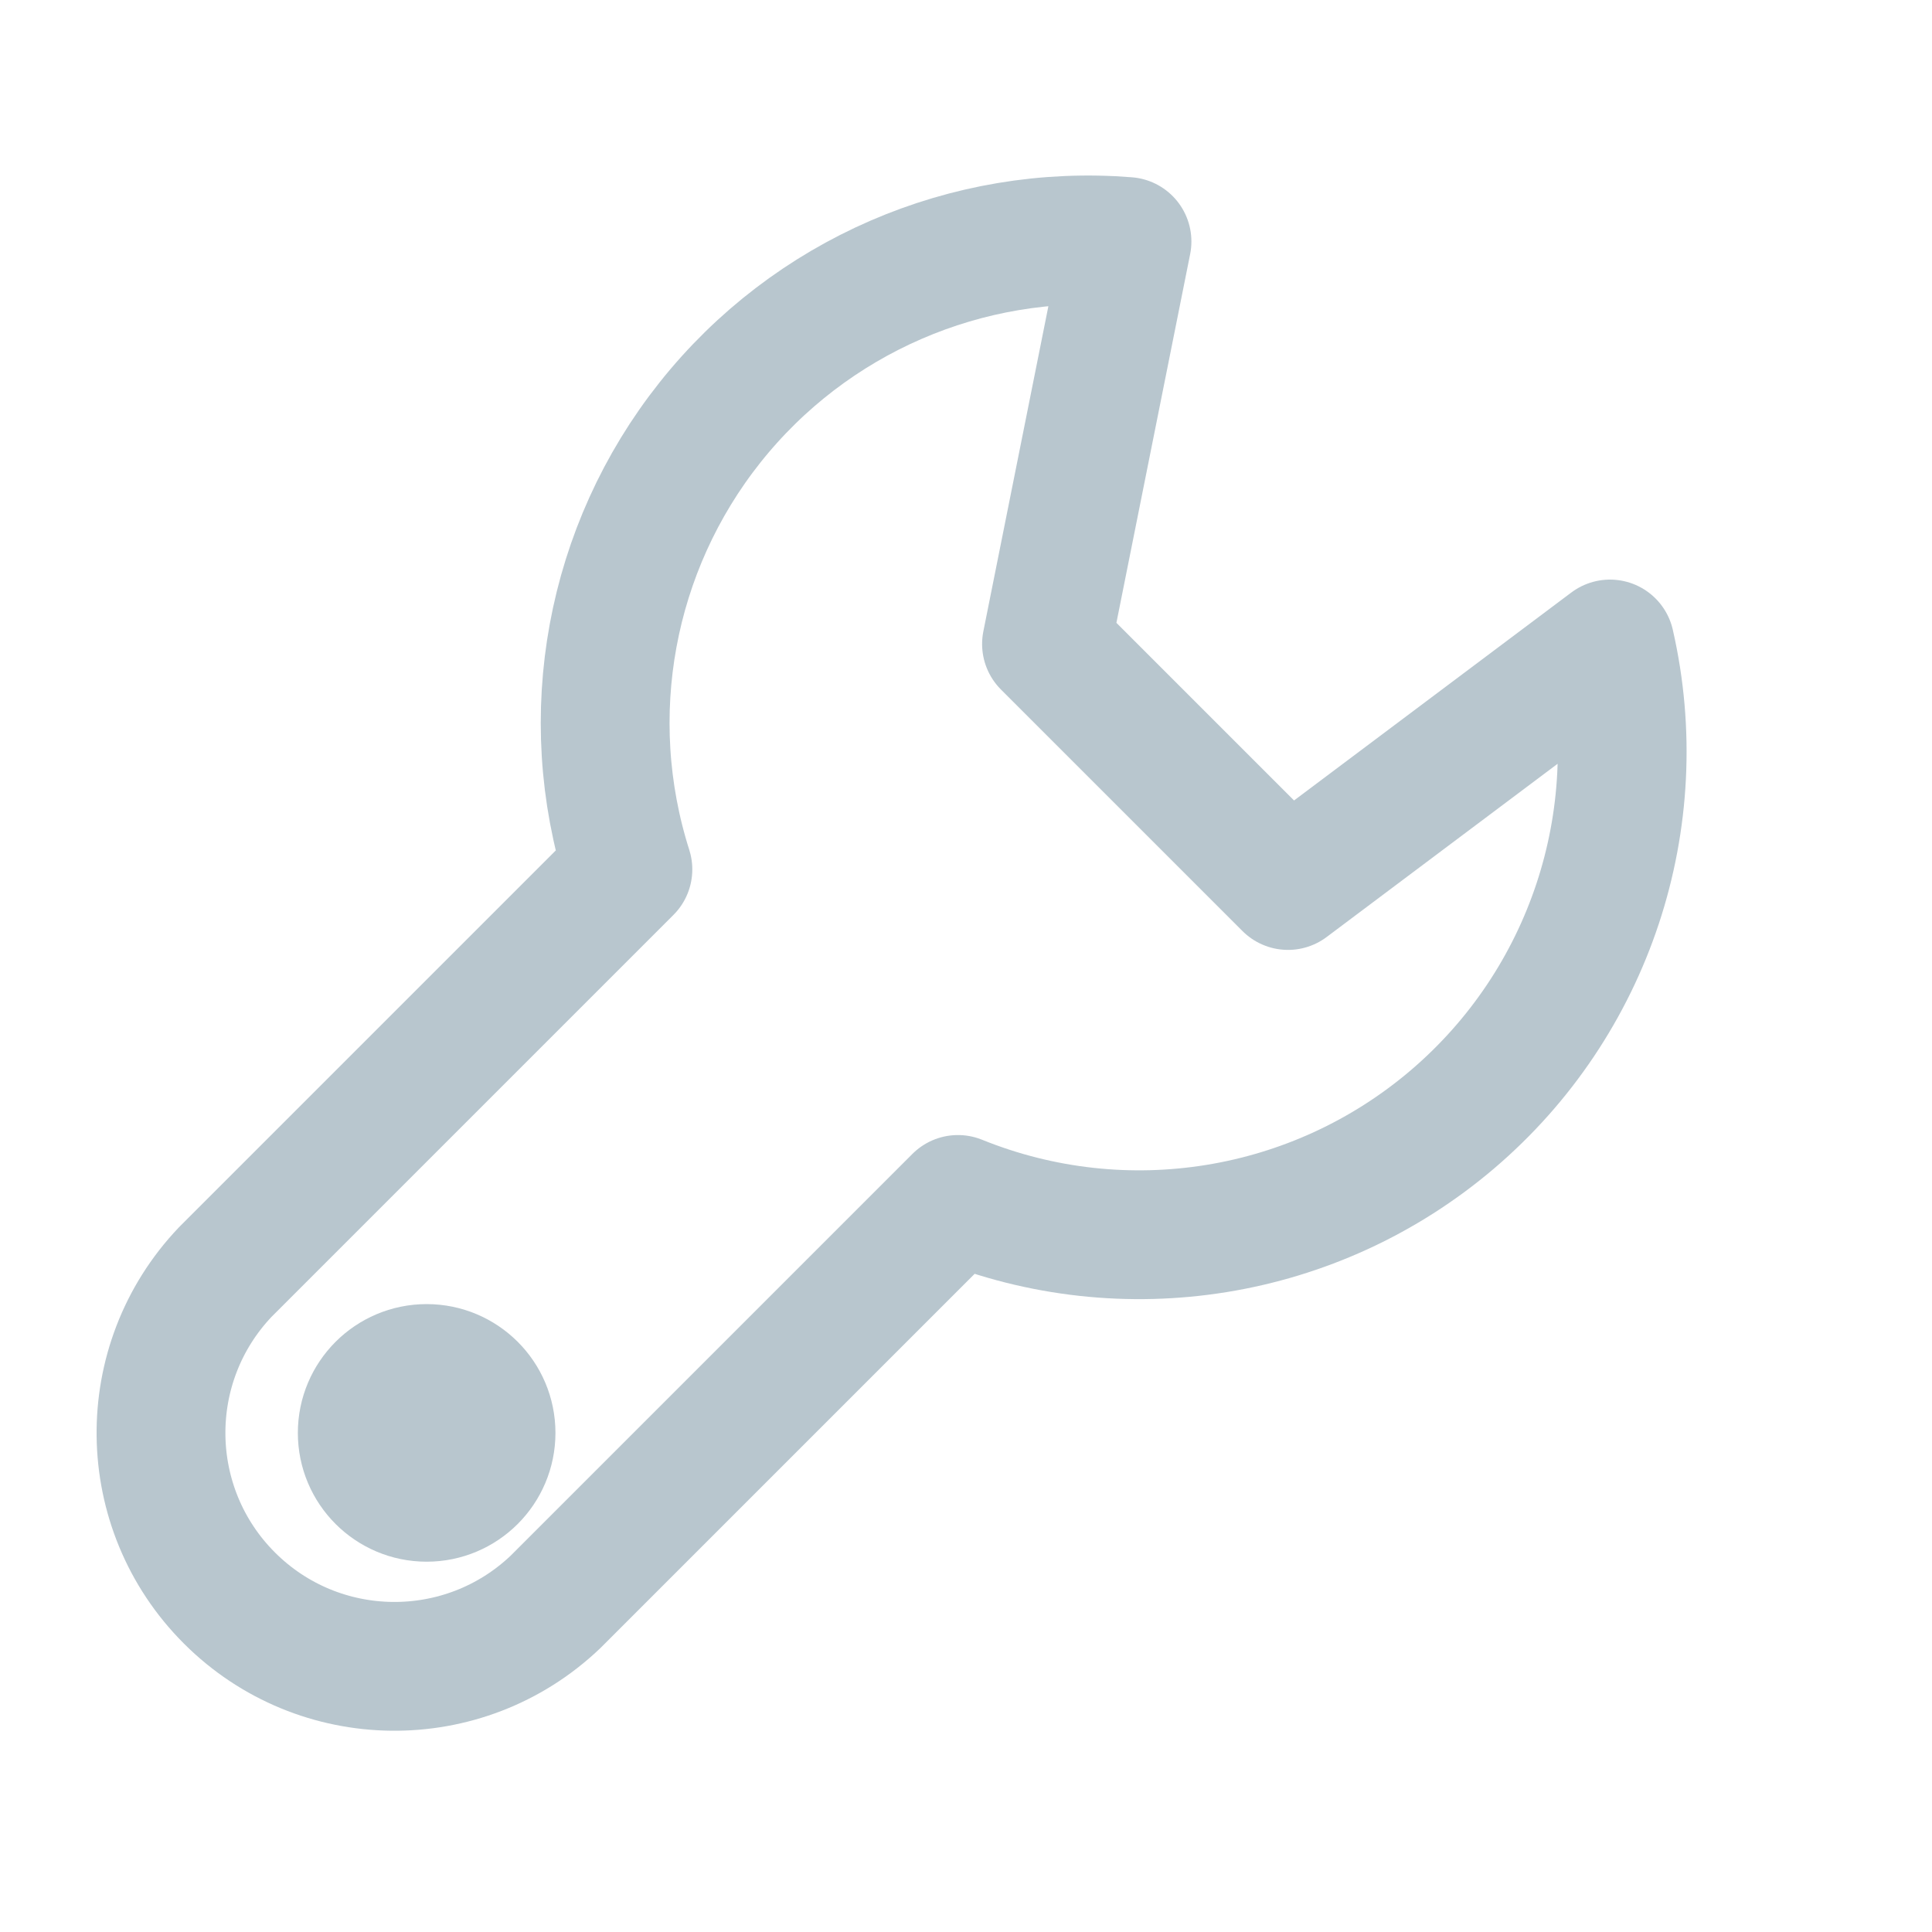
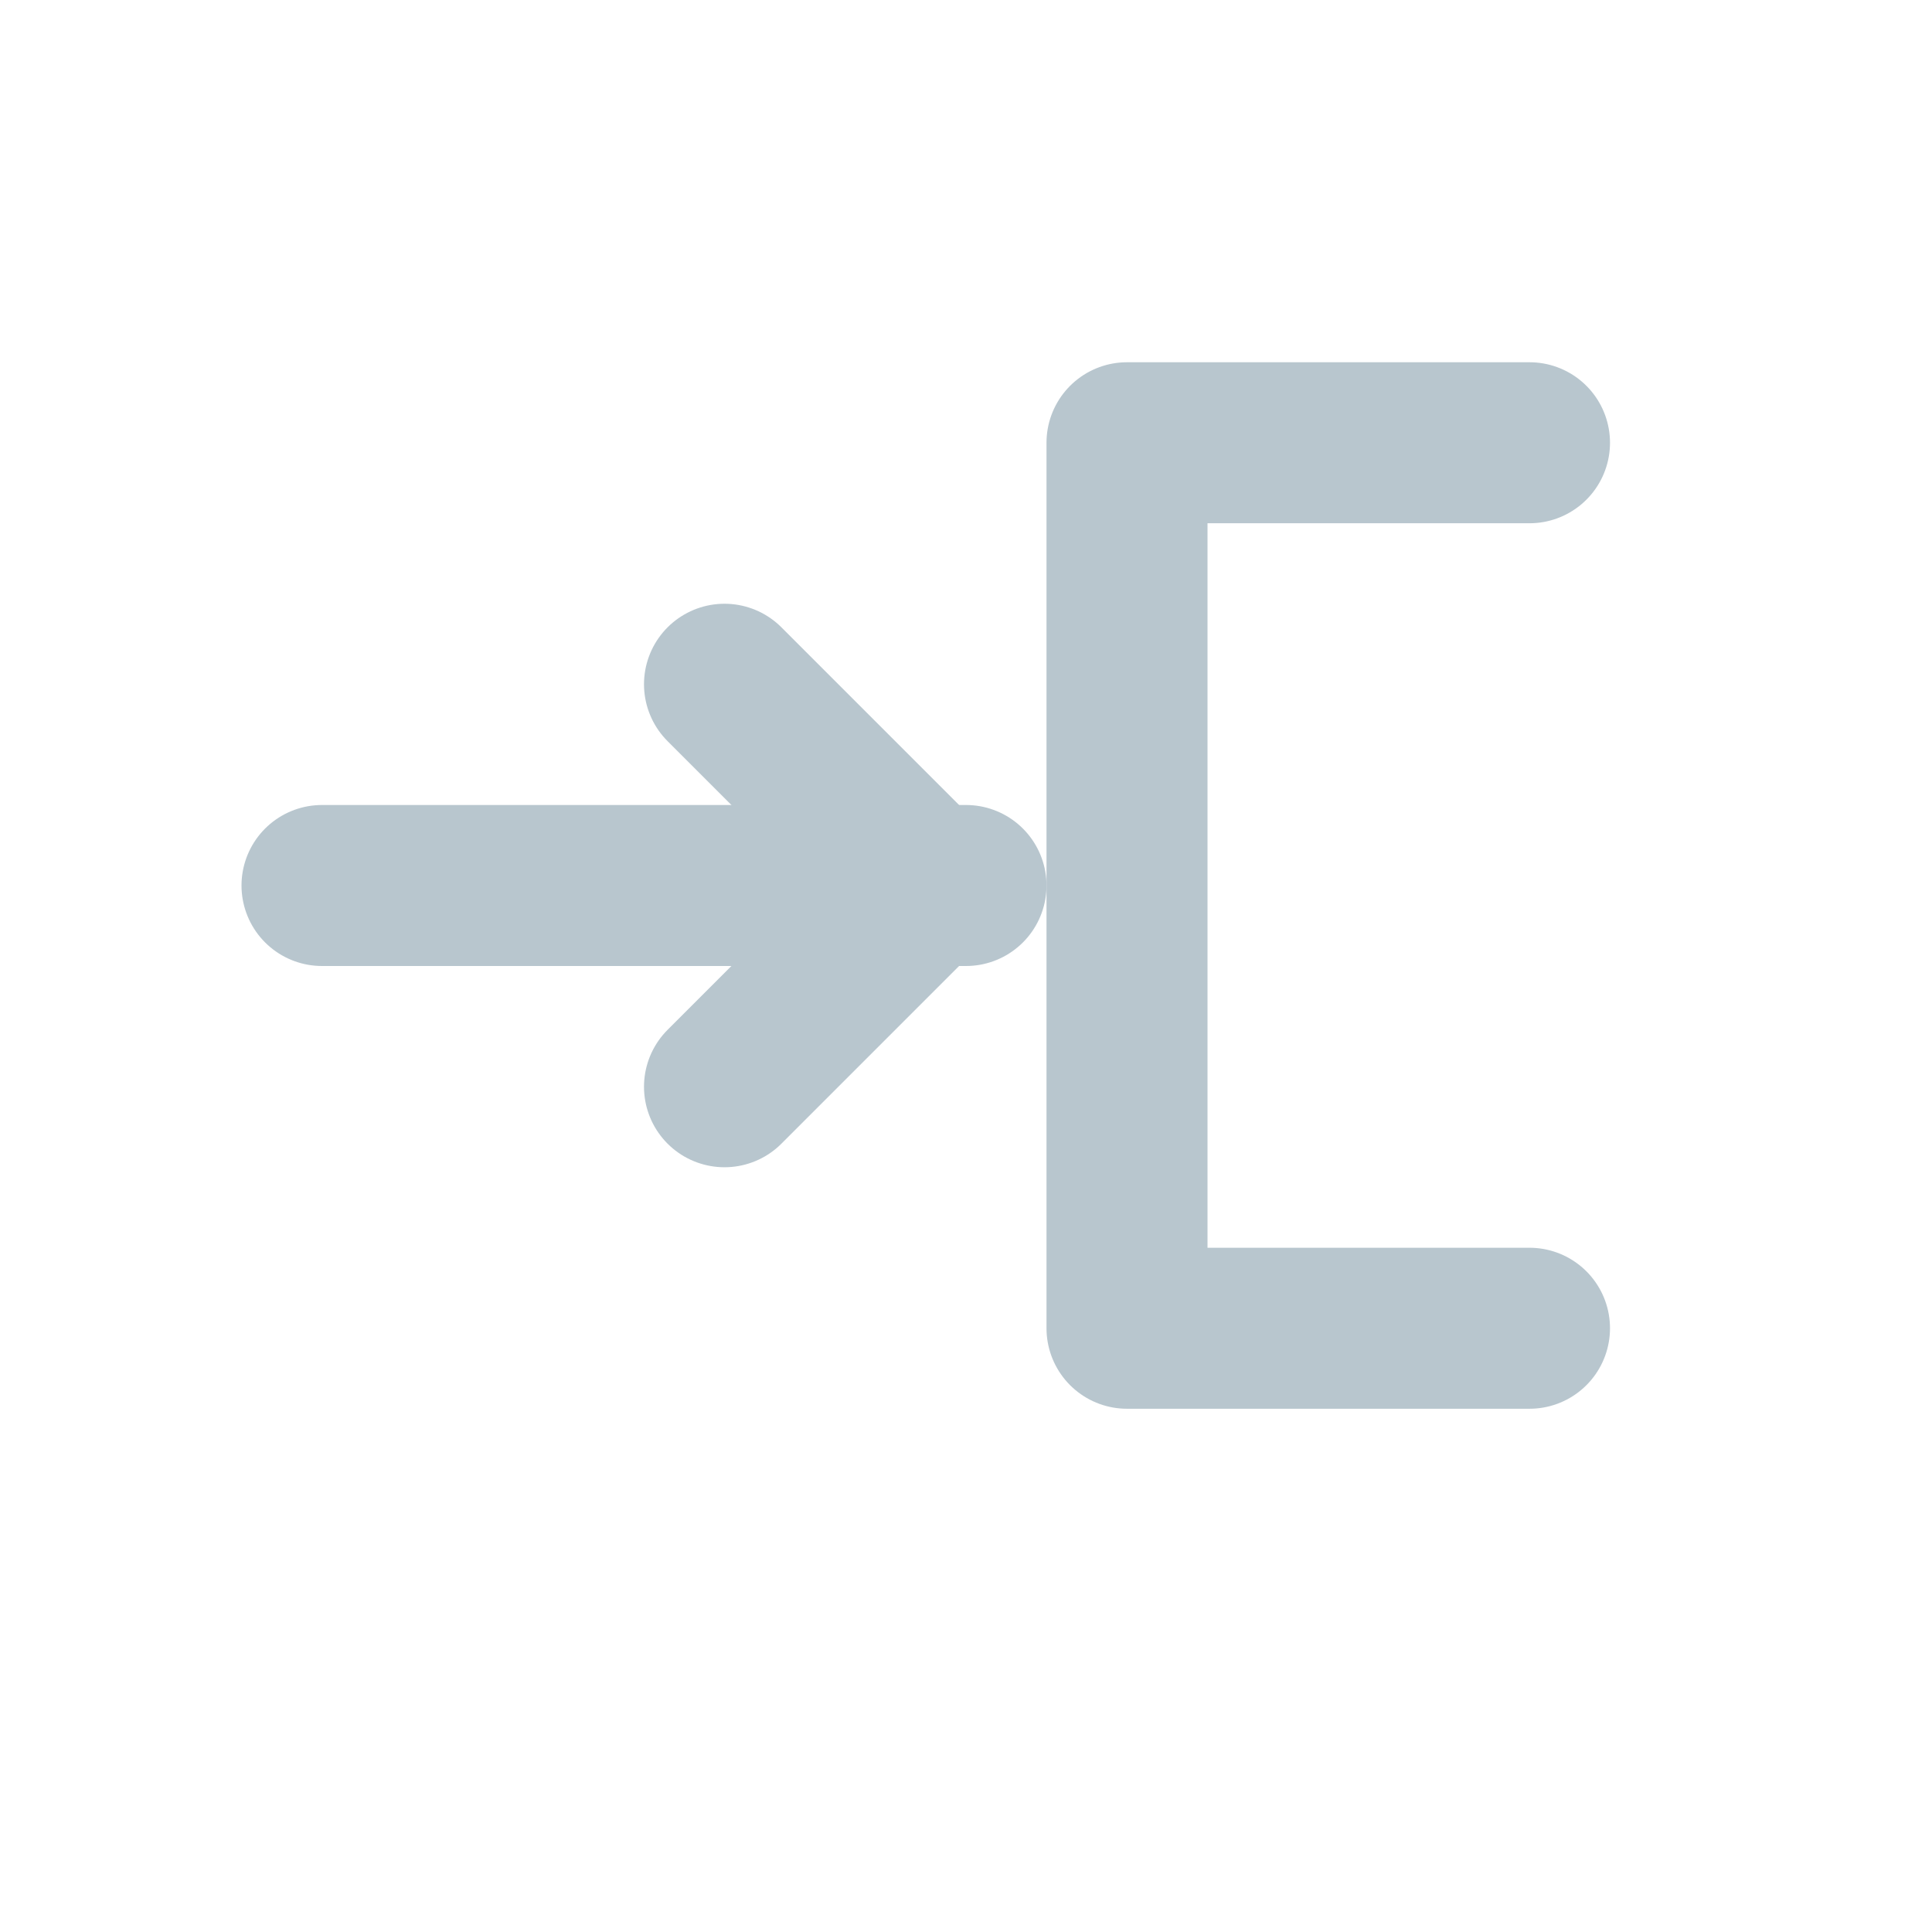
<svg xmlns="http://www.w3.org/2000/svg" width="24" height="24" viewBox="0 0 24 24">
-   <g fill="none" stroke="#b8c6ce" stroke-width="1.6" stroke-linecap="round" stroke-linejoin="round">
-     <path d="M14 3a6 6 0 0 0-6.2 7.8l-5 5a2.9 2.9 0 0 0 4.1 4.1l5-5A6 6 0 0 0 20 8l-4 3-3-3 1-5Z" />
-     <circle cx="5.3" cy="17.8" r=".8" />
+   <g fill="none" stroke="#b8c6ce" stroke-width="2" stroke-linecap="round" stroke-linejoin="round">
+     <path d="M19 5.5H14V16.5H19" />
+     <path d="M4 11H12" />
+     <path d="M9 8.5L11.5 11L9 13.5" />
  </g>
</svg>
